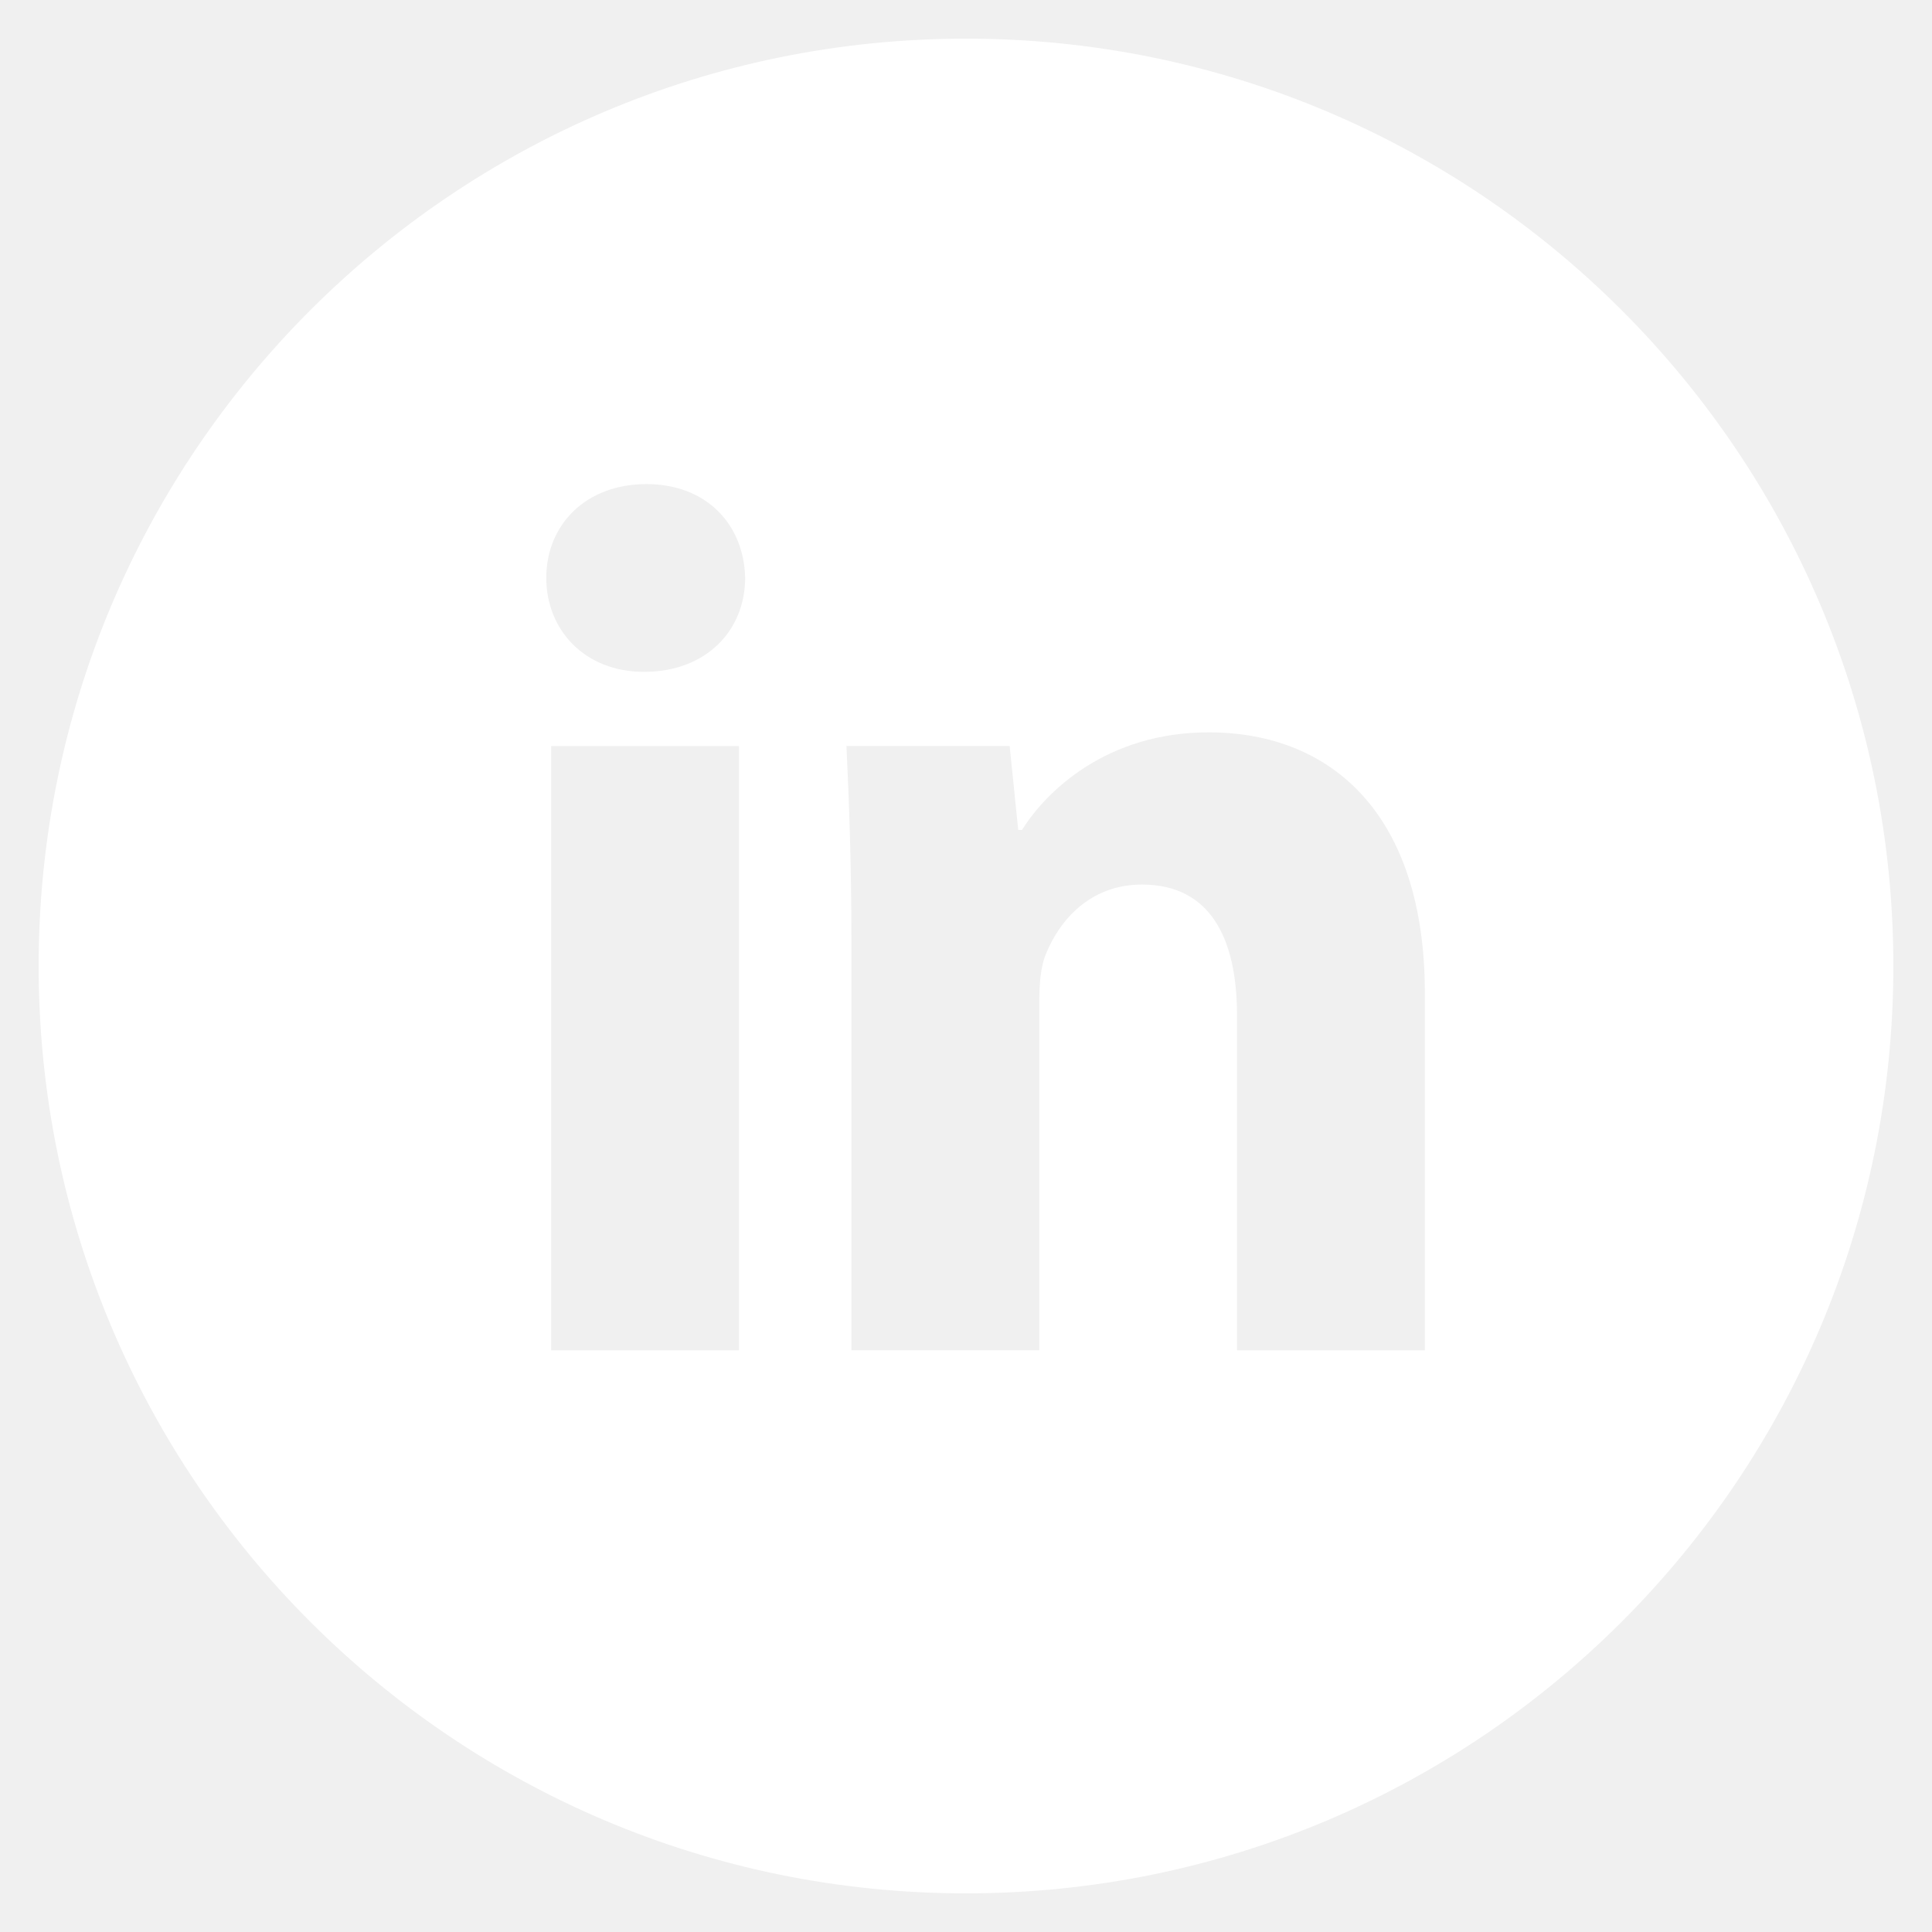
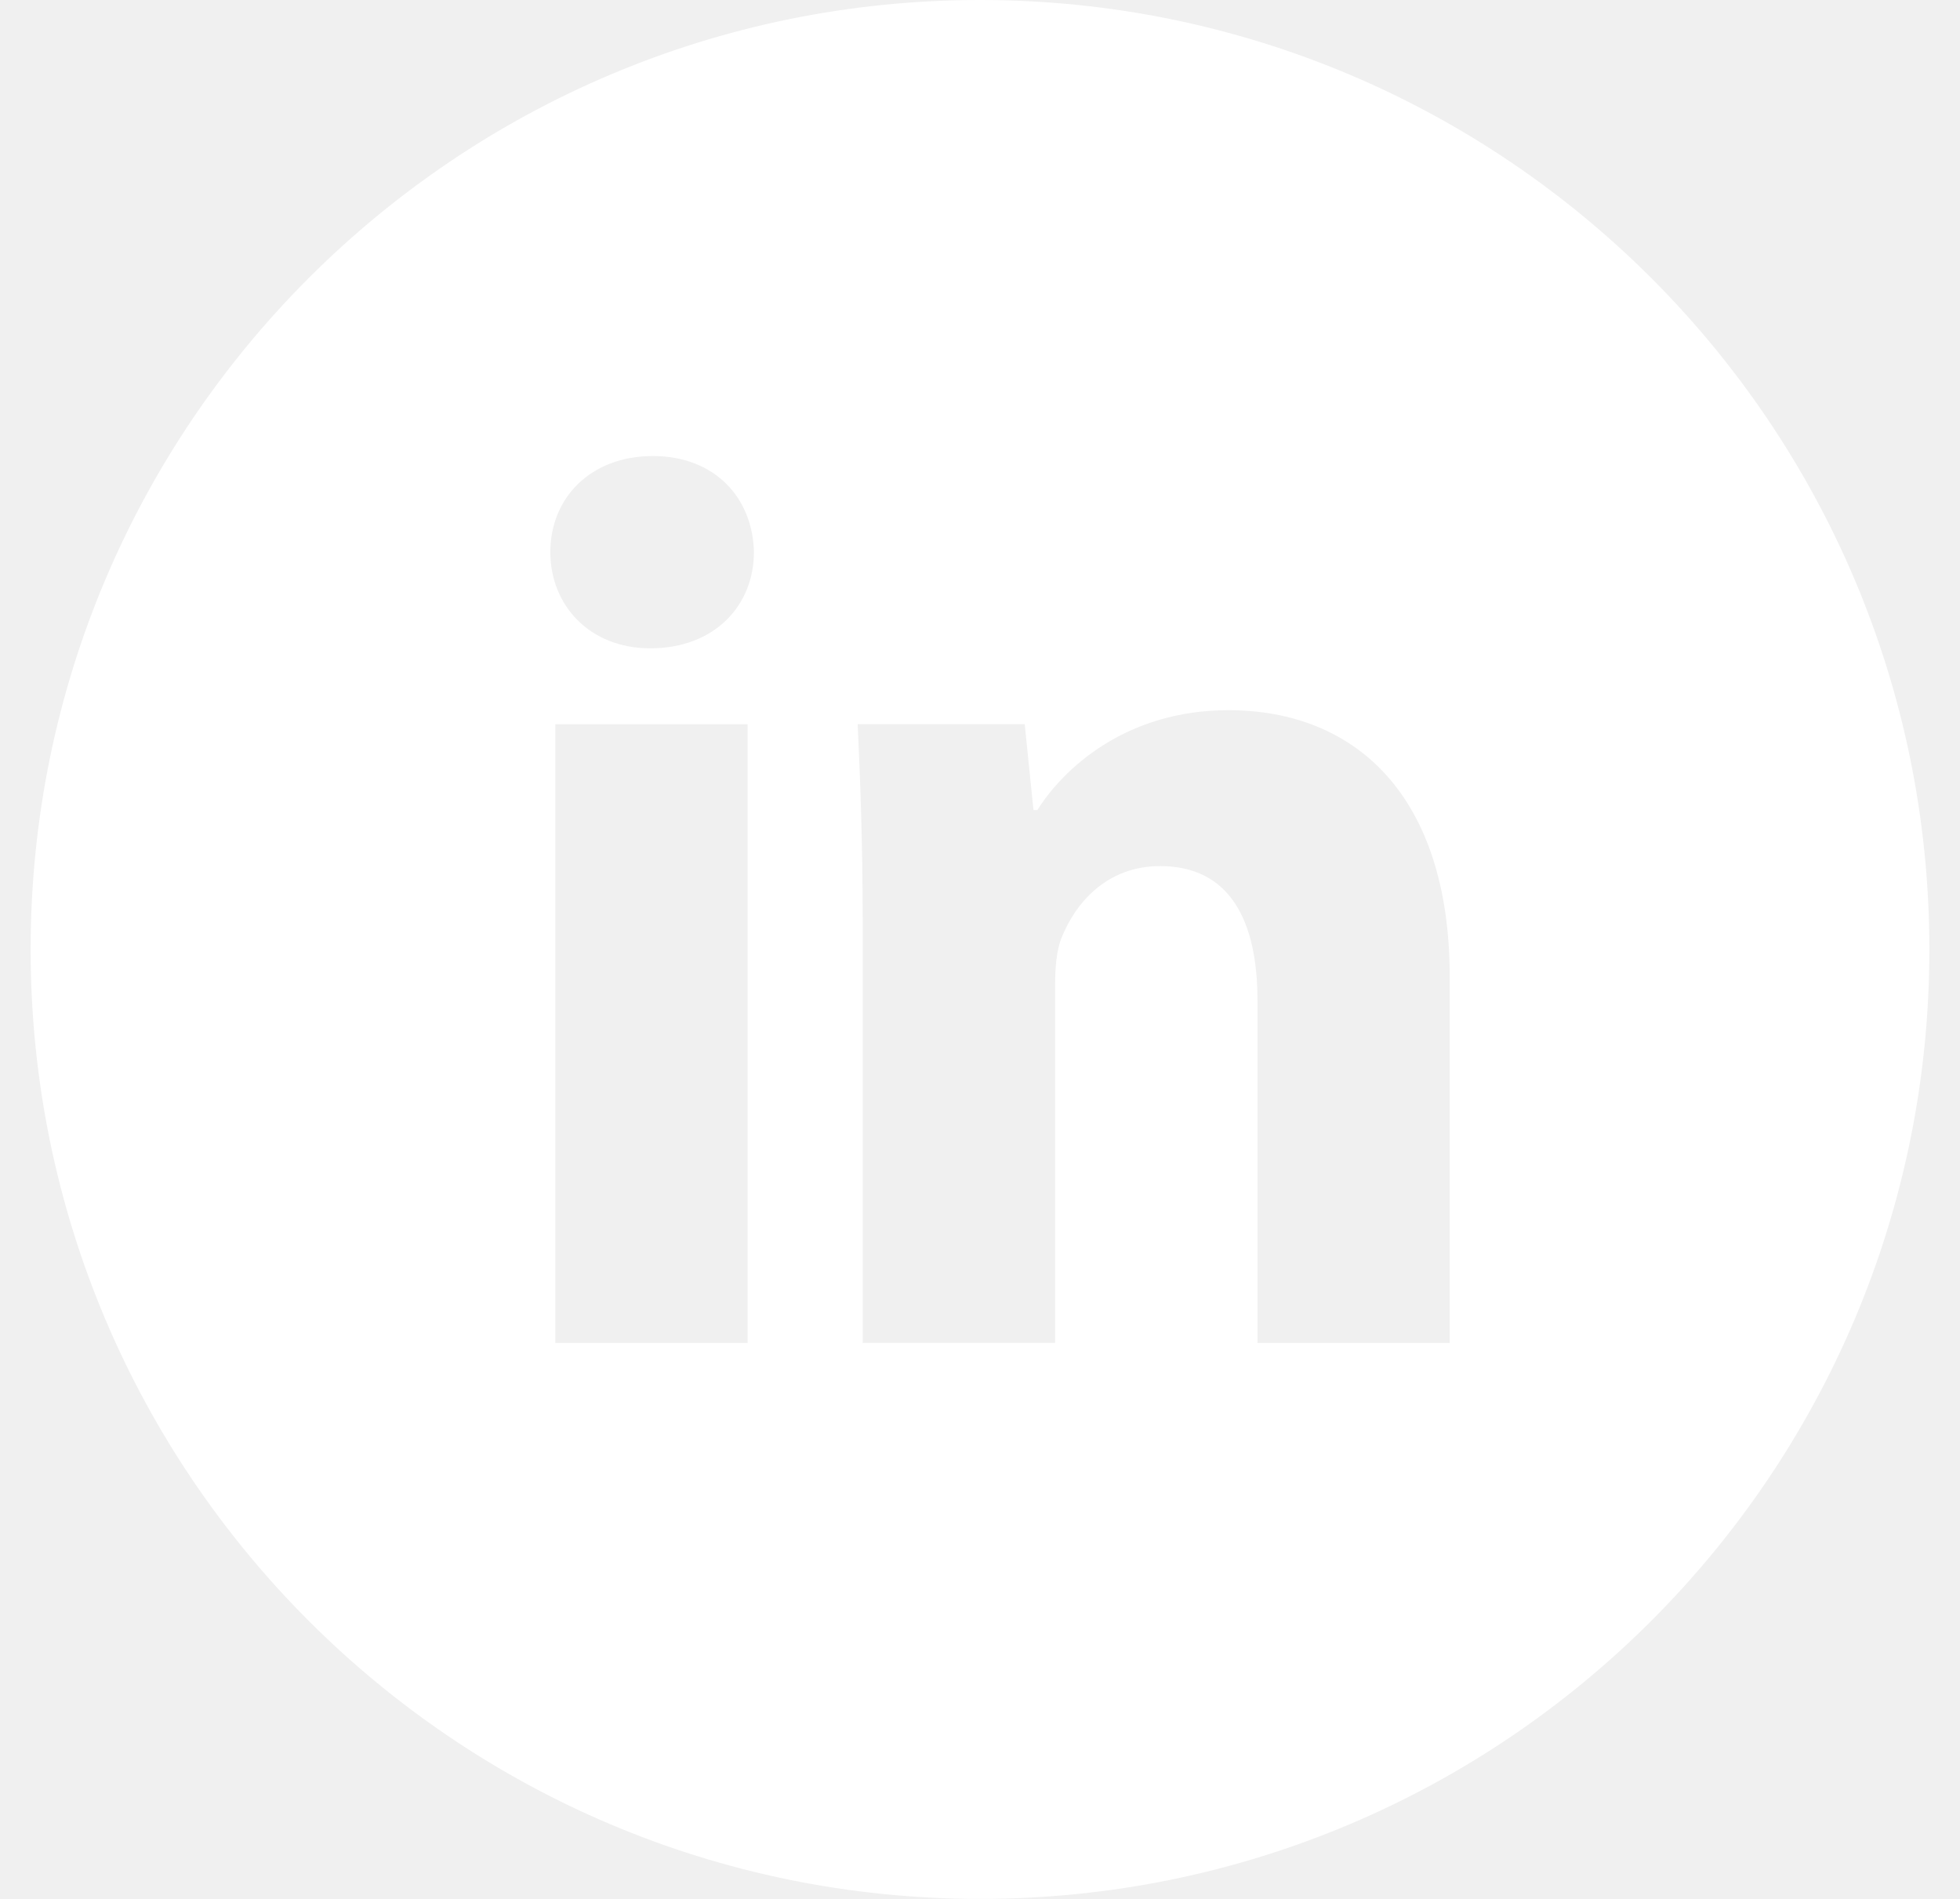
- <svg xmlns="http://www.w3.org/2000/svg" width="32" height="32" viewBox="0 0 32 32" fill="none">
-   <g clip-path="url(#clip0_467_44)">
-     <path d="M16 0.64C7.516 0.64 0.64 7.517 0.64 16C0.64 24.483 7.516 31.36 16 31.36C24.483 31.36 31.36 24.483 31.36 16C31.36 7.517 24.483 0.64 16 0.64ZM12.24 22.366H9.129V12.357H12.24V22.366ZM10.665 11.128C9.683 11.128 9.048 10.432 9.048 9.571C9.048 8.693 9.702 8.018 10.705 8.018C11.708 8.018 12.323 8.693 12.342 9.571C12.342 10.432 11.708 11.128 10.665 11.128ZM23.6 22.366H20.489V16.819C20.489 15.528 20.038 14.651 18.913 14.651C18.054 14.651 17.544 15.245 17.318 15.816C17.235 16.019 17.214 16.307 17.214 16.594V22.365H14.102V15.549C14.102 14.299 14.062 13.255 14.02 12.355H16.723L16.865 13.746H16.928C17.337 13.093 18.34 12.13 20.019 12.13C22.065 12.13 23.6 13.501 23.6 16.448V22.366Z" fill="white" />
-   </g>
-   <defs>
-     <clipPath id="clip0_467_44">
-       <rect width="32" height="32" fill="white" />
-     </clipPath>
-   </defs>
+ <svg xmlns="http://www.w3.org/2000/svg" width="32" height="31" viewBox="0 0 32 31" fill="none">
+   <path d="M16 0C7.439 0 0.5 6.939 0.5 15.5C0.5 24.061 7.439 31 16 31C24.561 31 31.5 24.061 31.5 15.5C31.5 6.939 24.561 0 16 0ZM12.206 21.924H9.067V11.824H12.206V21.924ZM10.617 10.584C9.626 10.584 8.985 9.881 8.985 9.013C8.985 8.126 9.645 7.445 10.657 7.445C11.67 7.445 12.29 8.126 12.309 9.013C12.309 9.881 11.67 10.584 10.617 10.584ZM23.669 21.924H20.53V16.327C20.53 15.024 20.075 14.139 18.94 14.139C18.073 14.139 17.558 14.738 17.33 15.314C17.247 15.519 17.226 15.81 17.226 16.099V21.923H14.085V15.045C14.085 13.784 14.045 12.729 14.003 11.822H16.73L16.873 13.225H16.936C17.35 12.566 18.362 11.594 20.056 11.594C22.121 11.594 23.669 12.978 23.669 15.952V21.924Z" fill="white" />
</svg>
